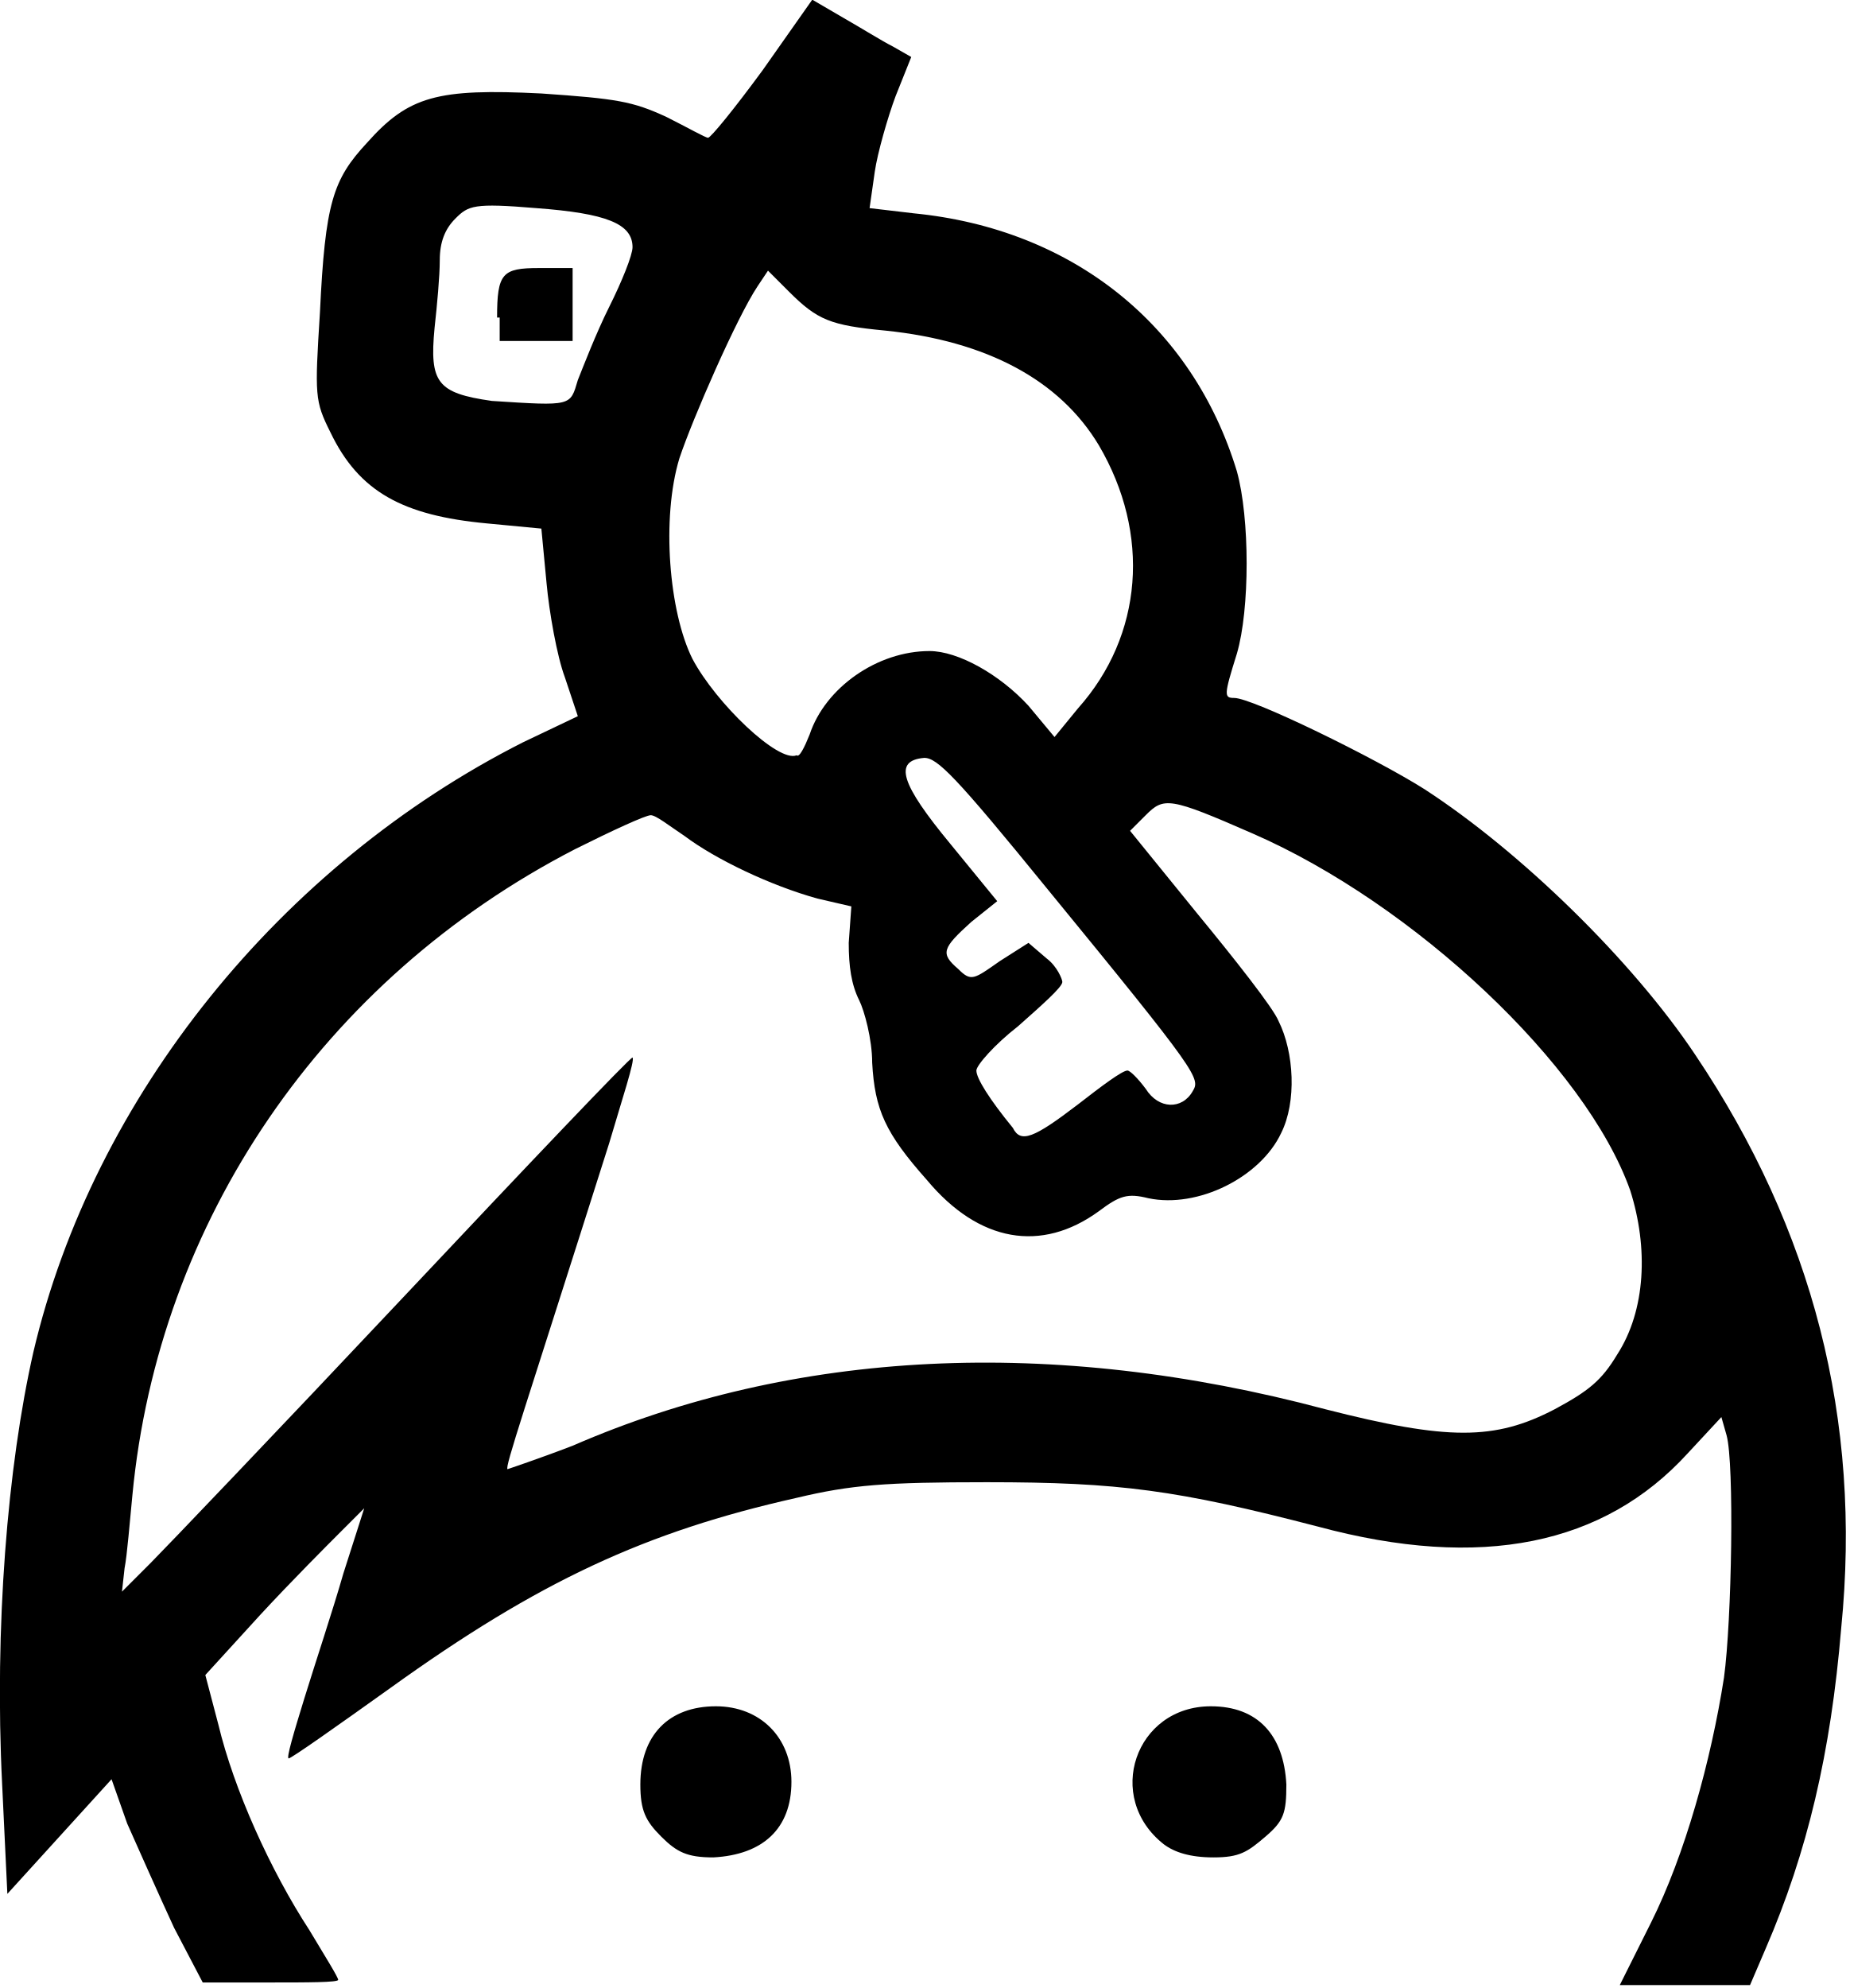
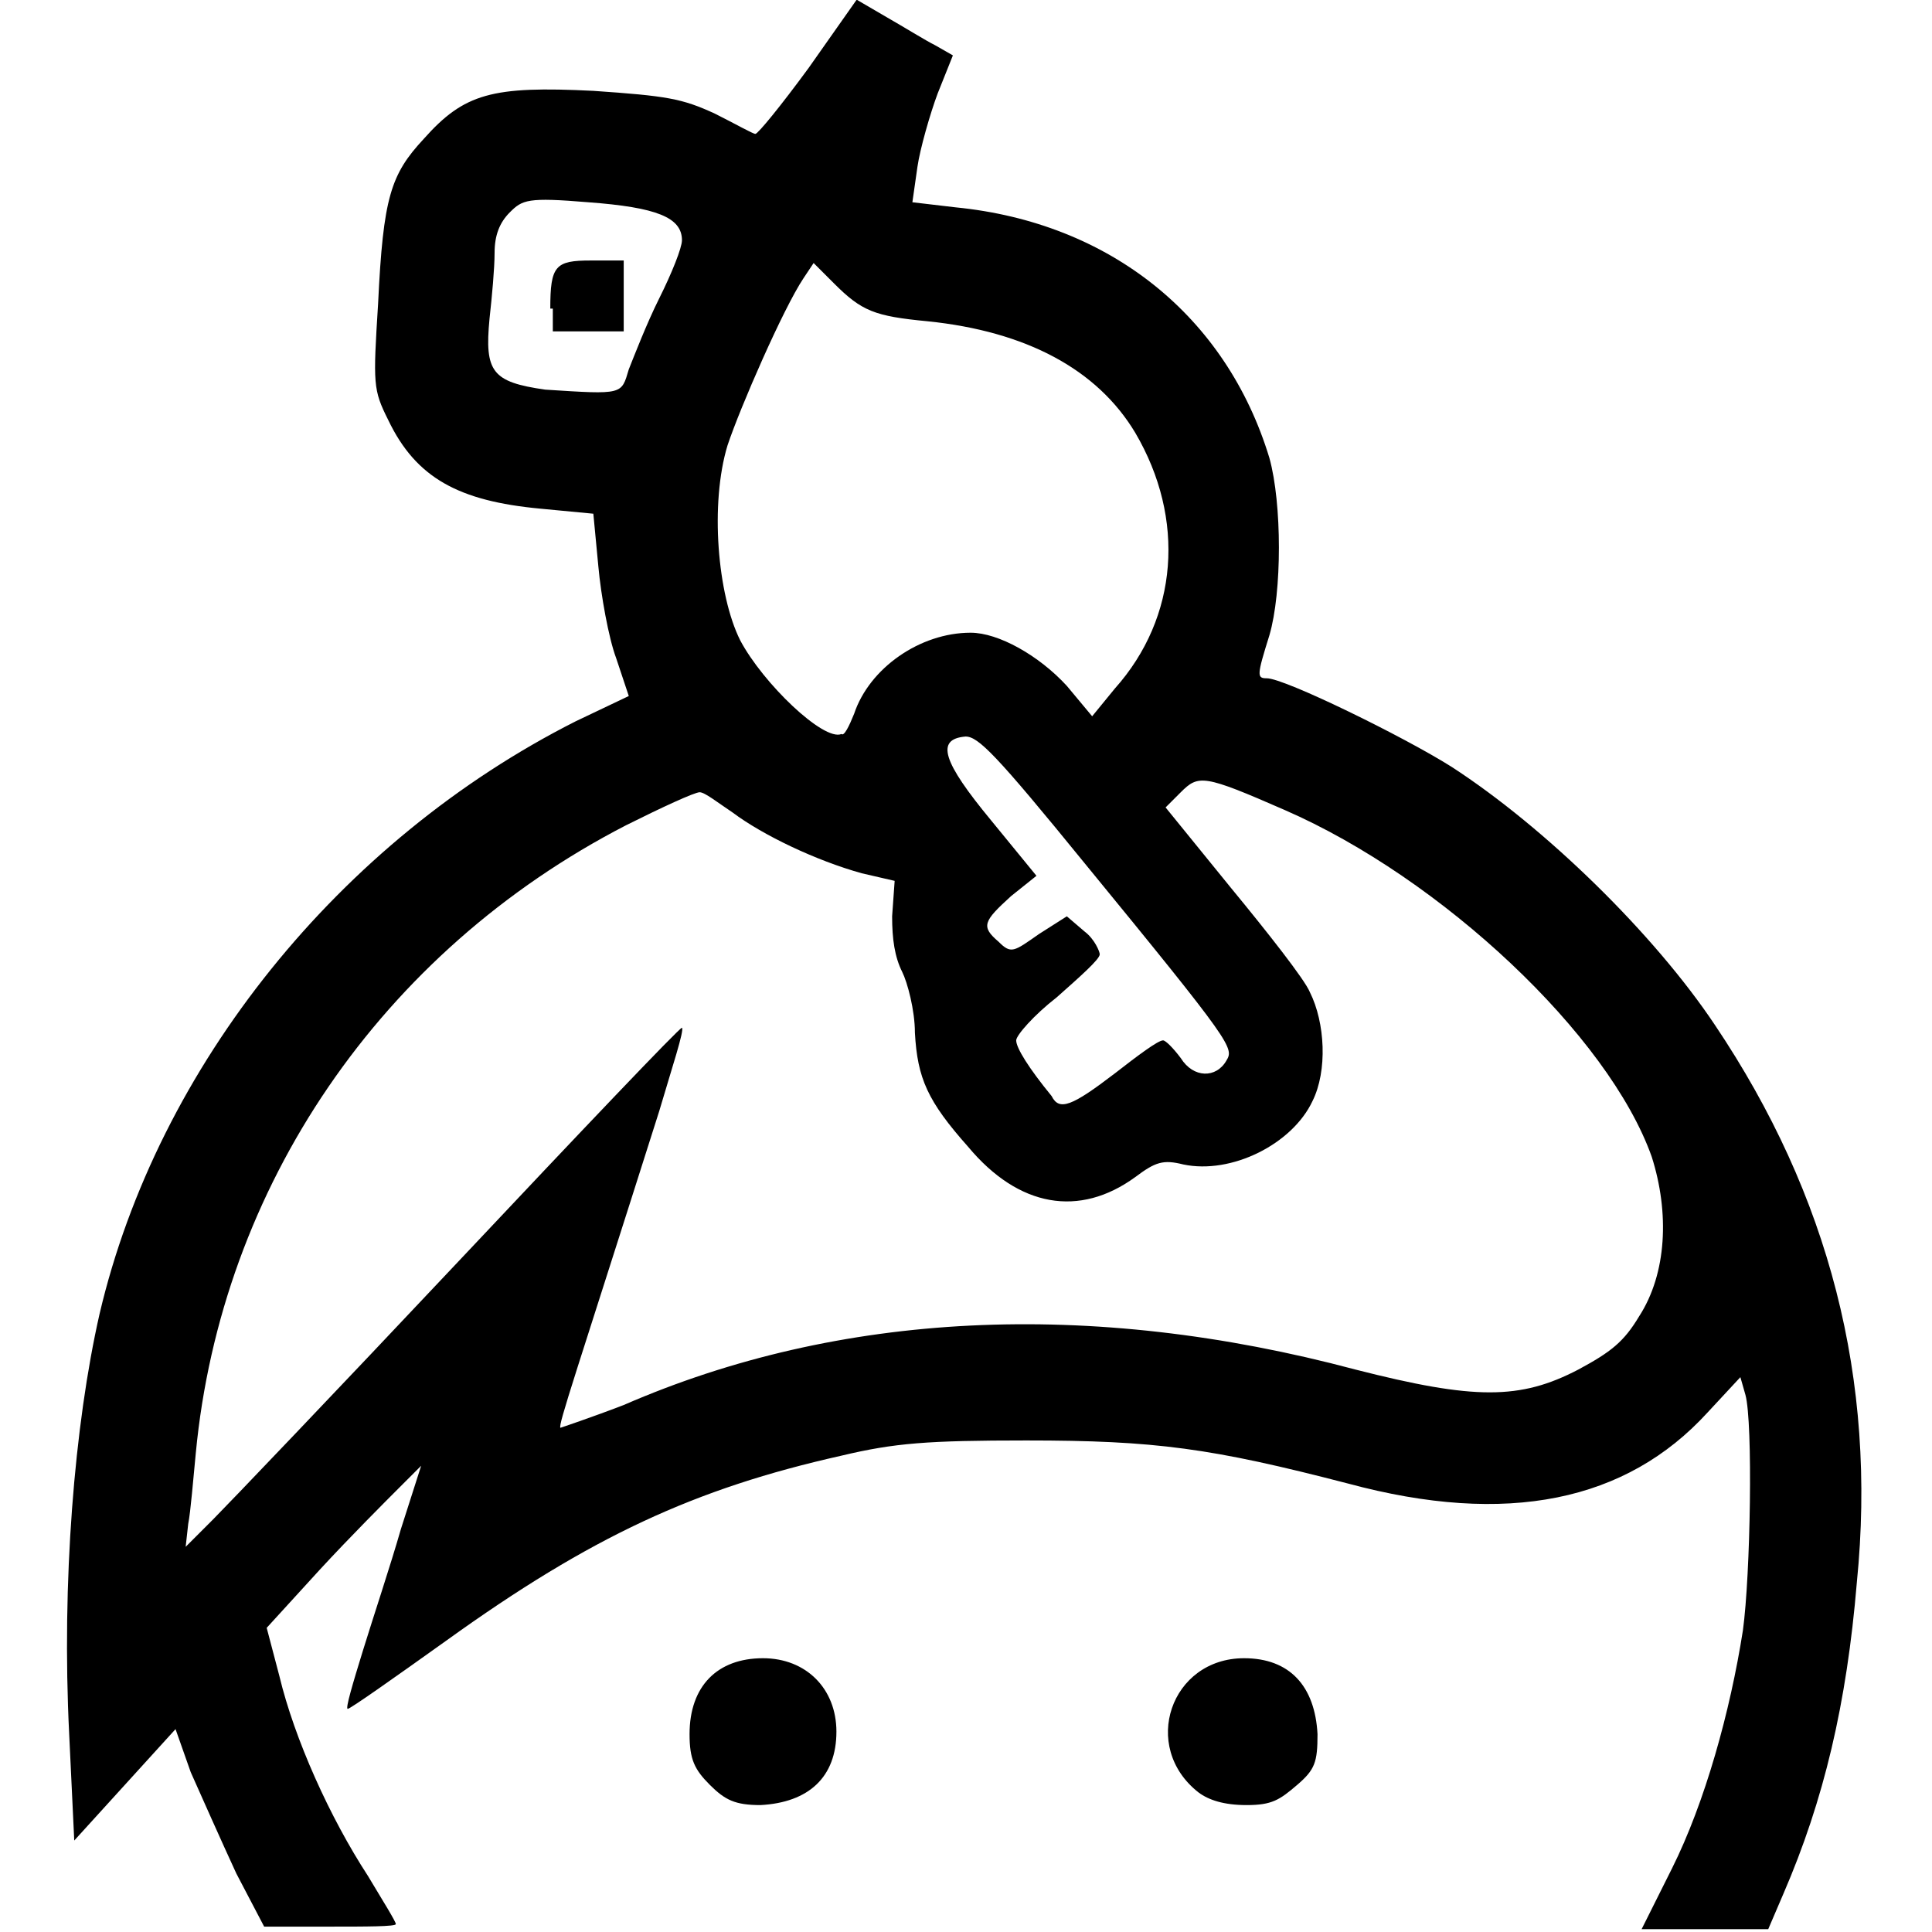
- <svg xmlns="http://www.w3.org/2000/svg" version="1.1" x="0px" y="0px" viewBox="0 0 71 76.3" style="enable-background:new 0 0 71 76.3;" xml:space="preserve">
+ <svg xmlns="http://www.w3.org/2000/svg" version="1.1" x="0px" y="0px" width="24" height="24" viewBox="0 0 71 76.3" style="enable-background:new 0 0 71 76.3;" xml:space="preserve">
  <g transform="translate(-241.1176,-377.8123)">
    <path class="st0" d="M247.8,451.8c-0.6-1.3-1.4-3.1-1.8-4l-0.6-1.7l-2,2.2l-2,2.2 l-0.2-4.2c-0.3-6,0.2-12.2,1.2-16.6c2.3-9.8,9.5-18.7,18.8-23.4l2.1-1l-0.5-1.5c-0.3-0.8-0.6-2.5-0.7-3.6l-0.2-2.1l-2.1-0.2 c-3.2-0.3-4.9-1.2-6-3.5c-0.6-1.2-0.6-1.4-0.4-4.6c0.2-4.2,0.5-5.1,1.8-6.5c1.6-1.8,2.7-2.1,6.7-1.9c2.9,0.2,3.5,0.3,4.8,0.9 c0.8,0.4,1.5,0.8,1.6,0.8c0.1,0,1-1.1,2.1-2.6l1.9-2.7l1.2,0.7c0.7,0.4,1.5,0.9,1.9,1.1l0.7,0.4l-0.6,1.5c-0.3,0.8-0.7,2.2-0.8,2.9 l-0.2,1.4l1.7,0.2c6.1,0.6,10.7,4.3,12.4,9.9c0.5,1.8,0.5,5.3,0,7c-0.5,1.6-0.5,1.7-0.1,1.7c0.7,0,5.4,2.3,7.3,3.5 c3.7,2.4,8,6.6,10.4,10.2c4.5,6.7,6.4,14,5.6,22c-0.4,4.8-1.3,8.6-2.9,12.3l-0.6,1.4l-2.5,0l-2.5,0l1.2-2.4 c1.3-2.6,2.3-6.2,2.8-9.4c0.3-2.2,0.4-8.2,0.1-9.3l-0.2-0.7l-1.3,1.4c-3.2,3.5-7.9,4.5-14.2,2.8c-5.4-1.4-7.6-1.7-12.7-1.7 c-3.9,0-5.2,0.1-7.3,0.6c-5.8,1.3-9.9,3.2-15.6,7.3c-2.1,1.5-3.8,2.7-3.9,2.7c-0.1,0,0.2-1,0.6-2.3c0.4-1.3,1.1-3.4,1.5-4.8 l0.8-2.5l-0.9,0.9c-0.5,0.5-1.9,1.9-3.1,3.2l-2.1,2.3l0.5,1.9c0.6,2.5,2,5.6,3.5,7.9c0.6,1,1.1,1.8,1.1,1.9s-1.2,0.1-2.6,0.1h-2.6 L247.8,451.8L247.8,451.8z M256.6,427.6c4.8-5.1,8.7-9.2,8.8-9.2c0.1,0.1-0.4,1.6-0.9,3.3c-3.3,10.4-4,12.4-3.9,12.5 c0,0,1.2-0.4,2.5-0.9c8.5-3.7,18.4-4.2,28.9-1.4c4.7,1.2,6.5,1.2,8.8,0c1.3-0.7,1.8-1.1,2.4-2.1c1.1-1.7,1.2-4.1,0.5-6.3 c-1.7-4.8-8.3-11-14.5-13.7c-3.2-1.4-3.4-1.4-4.1-0.7l-0.6,0.6l2.6,3.2c1.4,1.7,2.9,3.6,3.1,4.1c0.6,1.2,0.7,3.1,0.1,4.3 c-0.8,1.7-3.2,2.9-5.1,2.5c-0.8-0.2-1.1-0.1-1.9,0.5c-2.2,1.6-4.6,1.2-6.6-1.2c-1.6-1.8-2-2.7-2.1-4.5c0-0.9-0.3-2-0.5-2.4 c-0.3-0.6-0.4-1.3-0.4-2.2l0.1-1.4l-1.3-0.3c-1.8-0.5-3.9-1.5-5.1-2.4c-0.6-0.4-1.1-0.8-1.3-0.8s-1.5,0.6-2.9,1.3 c-9.7,5-16,14.3-17,24.8c-0.1,1-0.2,2.3-0.3,2.8l-0.1,0.9l1.1-1.1C247.4,437.3,251.8,432.7,256.6,427.6L256.6,427.6z M282.5,420.2 c0.9-0.7,1.7-1.3,1.9-1.3c0.1,0,0.4,0.3,0.7,0.7c0.5,0.8,1.4,0.8,1.8,0.1c0.3-0.5,0.3-0.6-5.6-7.8c-3.5-4.3-4.2-5-4.7-5 c-1.2,0.1-0.9,1,1,3.3l1.8,2.2l-1,0.8c-1.1,1-1.2,1.2-0.5,1.8c0.5,0.5,0.6,0.4,1.6-0.3l1.1-0.7l0.7,0.6c0.4,0.3,0.6,0.8,0.6,0.9 c0,0.2-0.8,0.9-1.7,1.7c-0.9,0.7-1.6,1.5-1.6,1.7c0,0.3,0.5,1.1,1.4,2.2C280.3,421.7,280.8,421.5,282.5,420.2L282.5,420.2z  M272.2,406c0.6-1.8,2.6-3.2,4.6-3.2c1.1,0,2.7,0.9,3.8,2.1l1,1.2l0.9-1.1c2.5-2.8,2.8-6.7,0.8-10.1c-1.5-2.5-4.3-4-8.2-4.4 c-2.1-0.2-2.6-0.4-3.7-1.5l-0.8-0.8l-0.4,0.6c-0.8,1.2-2.5,5.1-3,6.6c-0.7,2.3-0.4,5.9,0.5,7.7c0.9,1.7,3.3,4,4,3.7 C271.8,406.9,272,406.5,272.2,406L272.2,406z M263.3,392.4c0.2-0.5,0.7-1.8,1.2-2.8c0.5-1,0.9-2,0.9-2.3c0-0.9-1-1.3-3.7-1.5 c-2.4-0.2-2.6-0.1-3.1,0.4c-0.4,0.4-0.6,0.9-0.6,1.6c0,0.6-0.1,1.7-0.2,2.6c-0.2,2.1,0.1,2.5,2.2,2.8 C263.1,393.4,263,393.4,263.3,392.4z M260.2,390c0-1.7,0.2-1.9,1.6-1.9h1.3v1.4v1.4h-1.4h-1.4V390z M266.5,448.3 c-0.6-0.6-0.8-1-0.8-2c0-1.9,1.1-3,2.9-3c1.7,0,2.9,1.2,2.9,2.9c0,1.8-1.1,2.8-3,2.9C267.5,449.1,267.1,448.9,266.5,448.3 L266.5,448.3z M285.8,448.6c-2.3-1.8-1.1-5.3,1.8-5.3c1.8,0,2.8,1.1,2.9,3c0,1.1-0.1,1.4-0.8,2s-1,0.8-2,0.8 C286.8,449.1,286.2,448.9,285.8,448.6L285.8,448.6z" />
  </g>
</svg>
